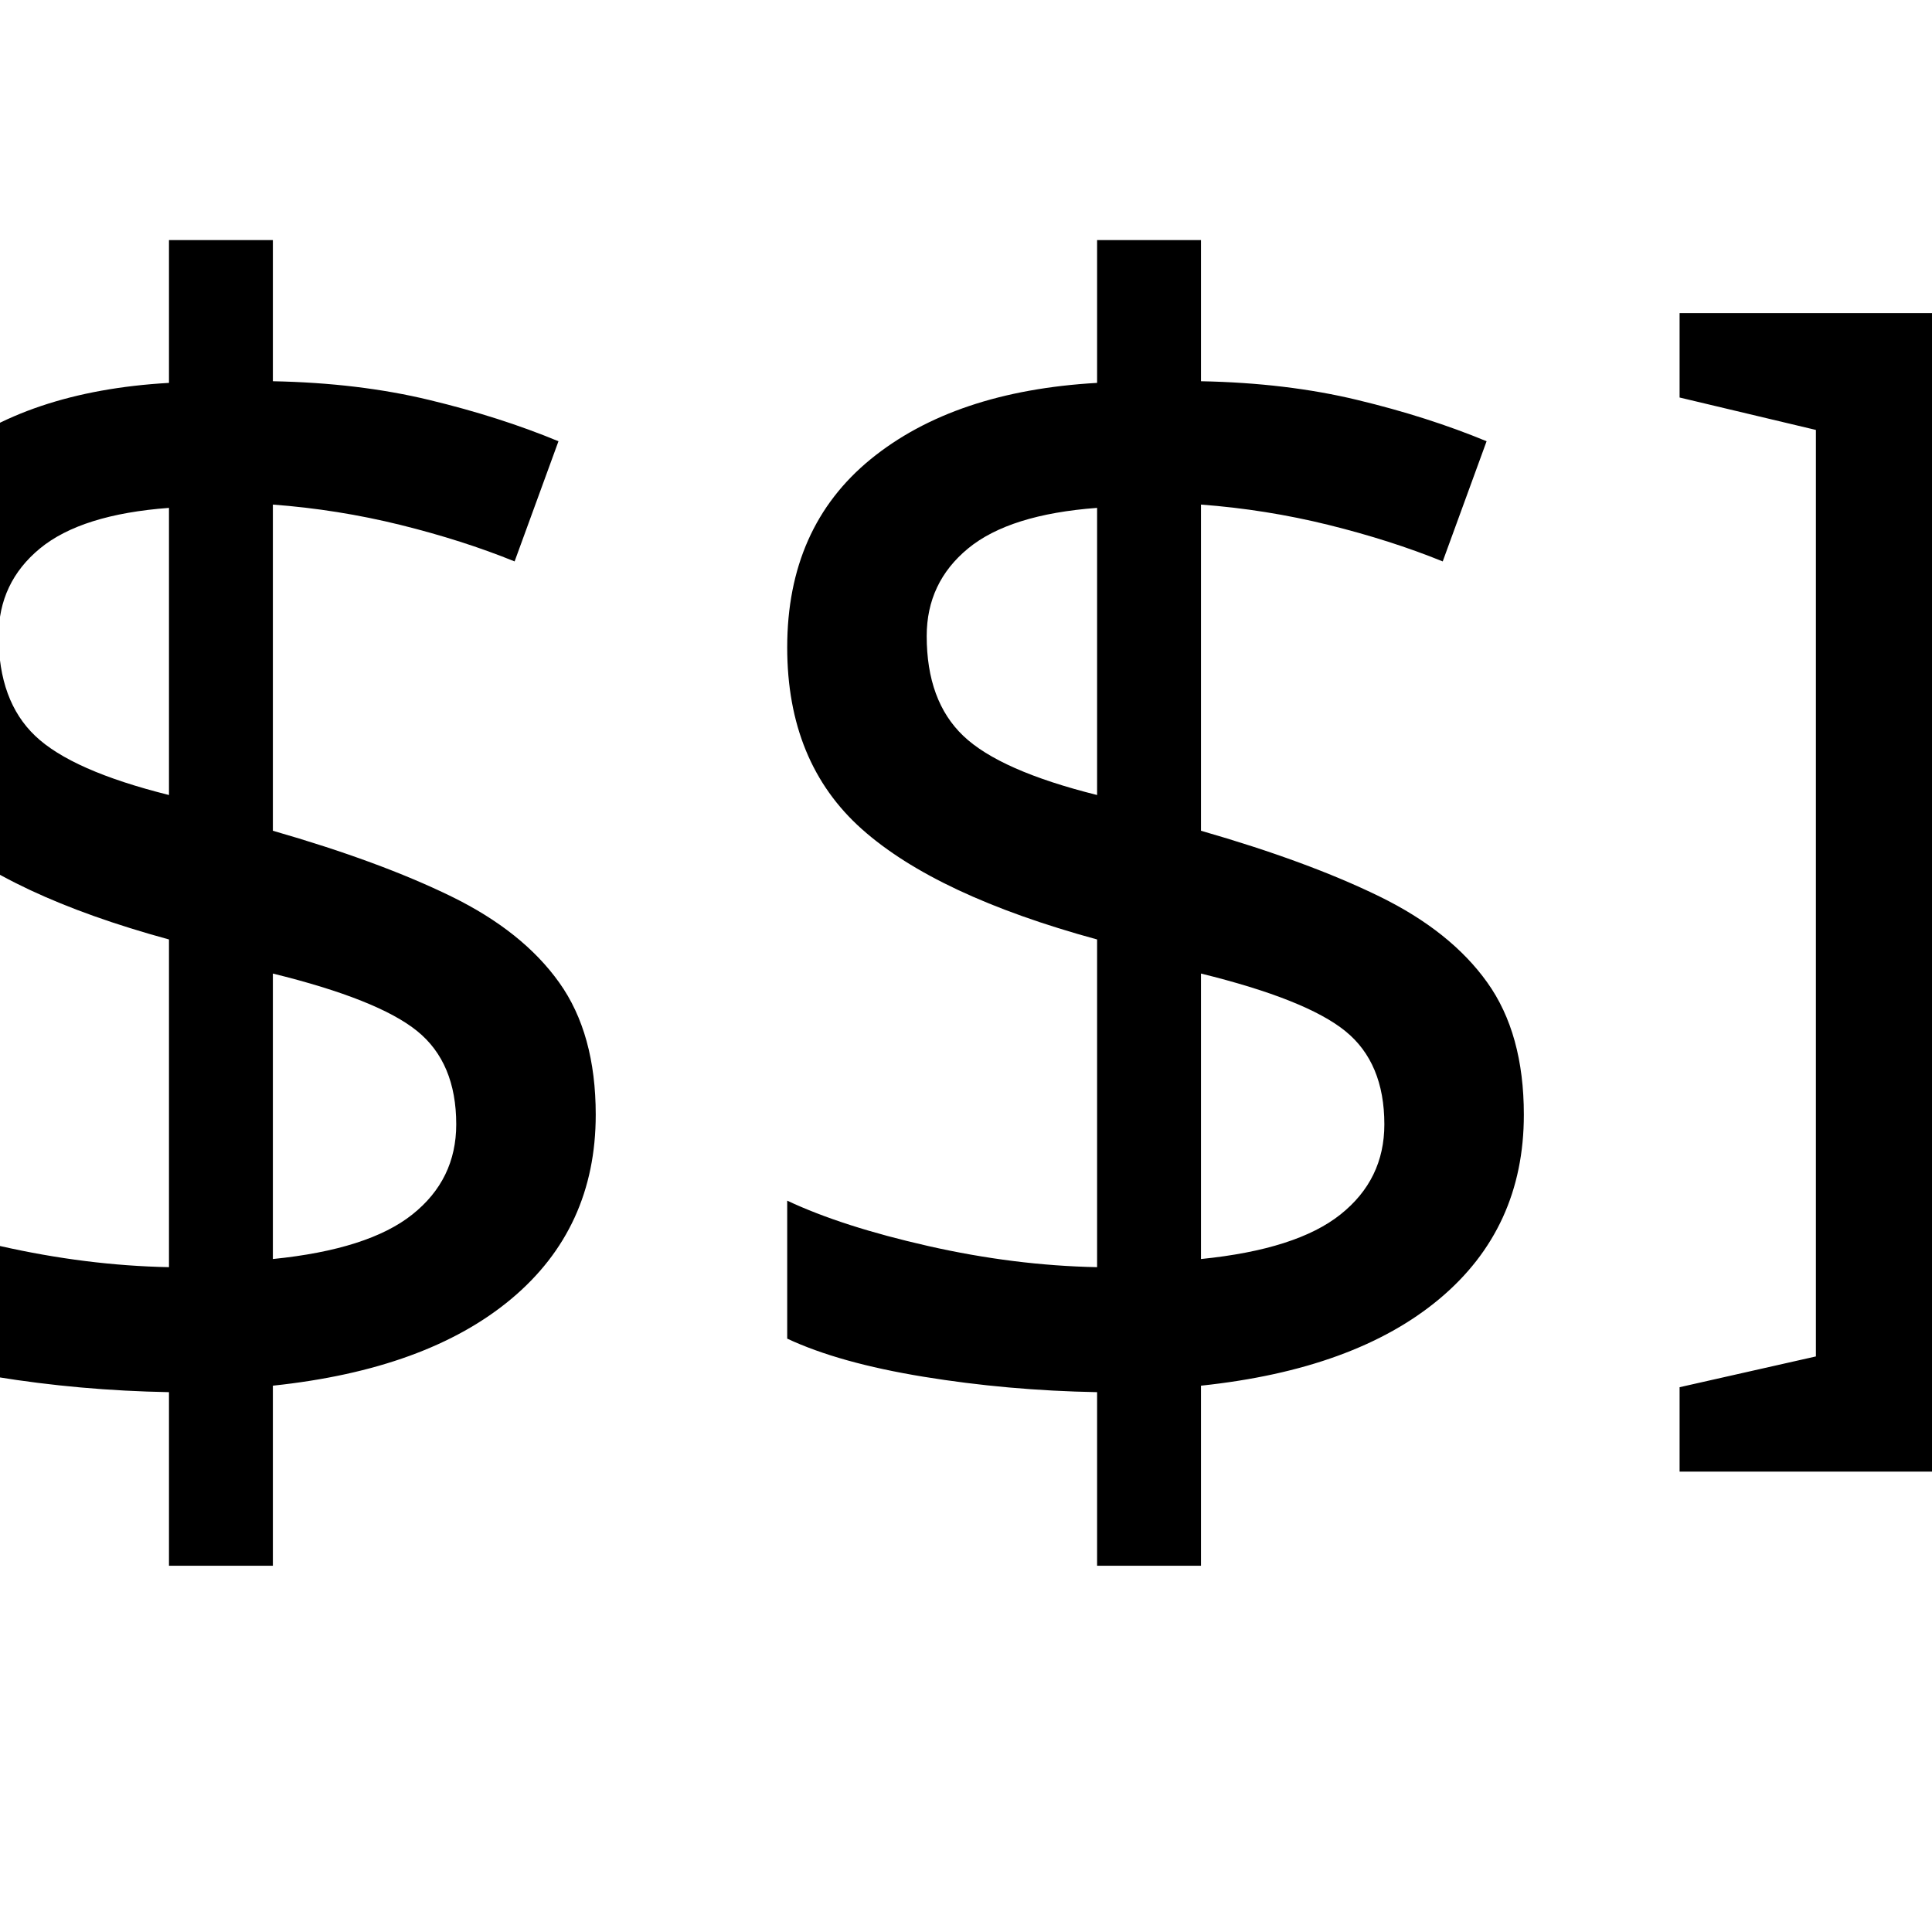
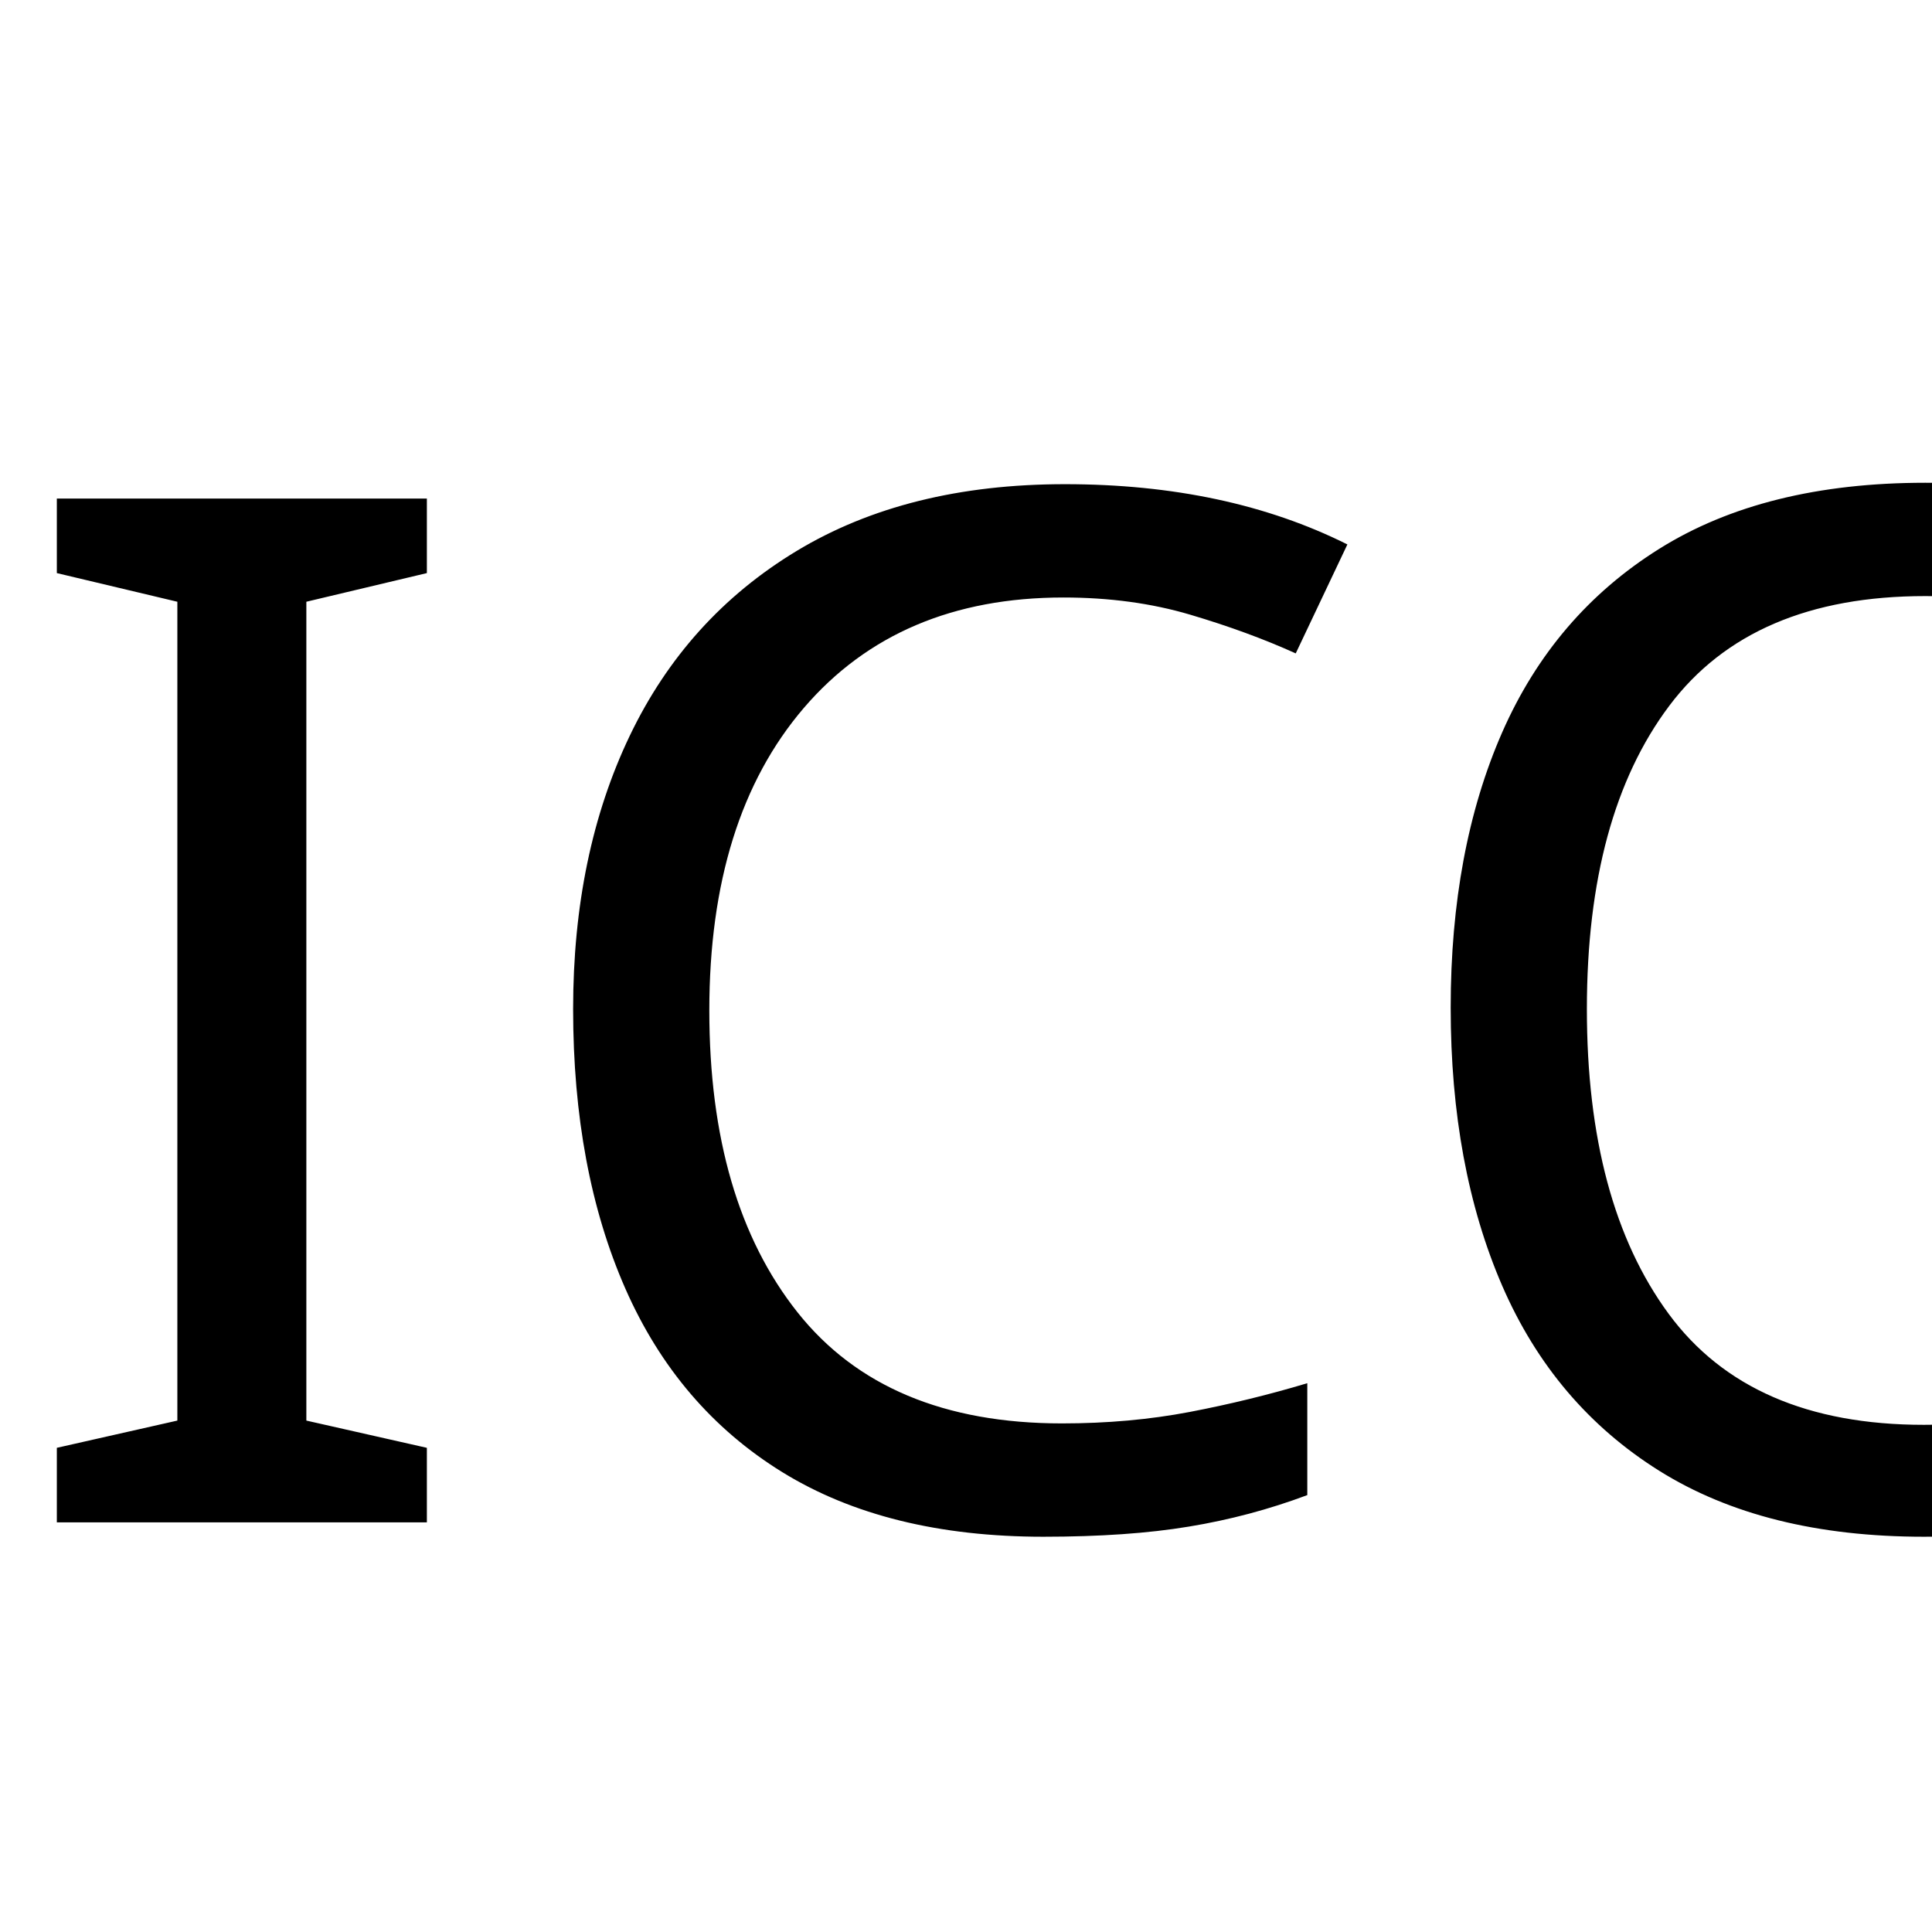
<svg xmlns="http://www.w3.org/2000/svg" width="256" height="256" viewBox="0 0 256 256">
  <g>
-     <style>.icon { font: 215px sans-serif }</style>
-     <text x="-32" y="195" class="icon">$$ICON</text>
+     <style>.icon { font: 190px sans-serif }</style>
+     <text x="128" y="128" class="icon" text-anchor="middle" dominant-baseline="central">$$ICON</text>
  </g>
</svg>
